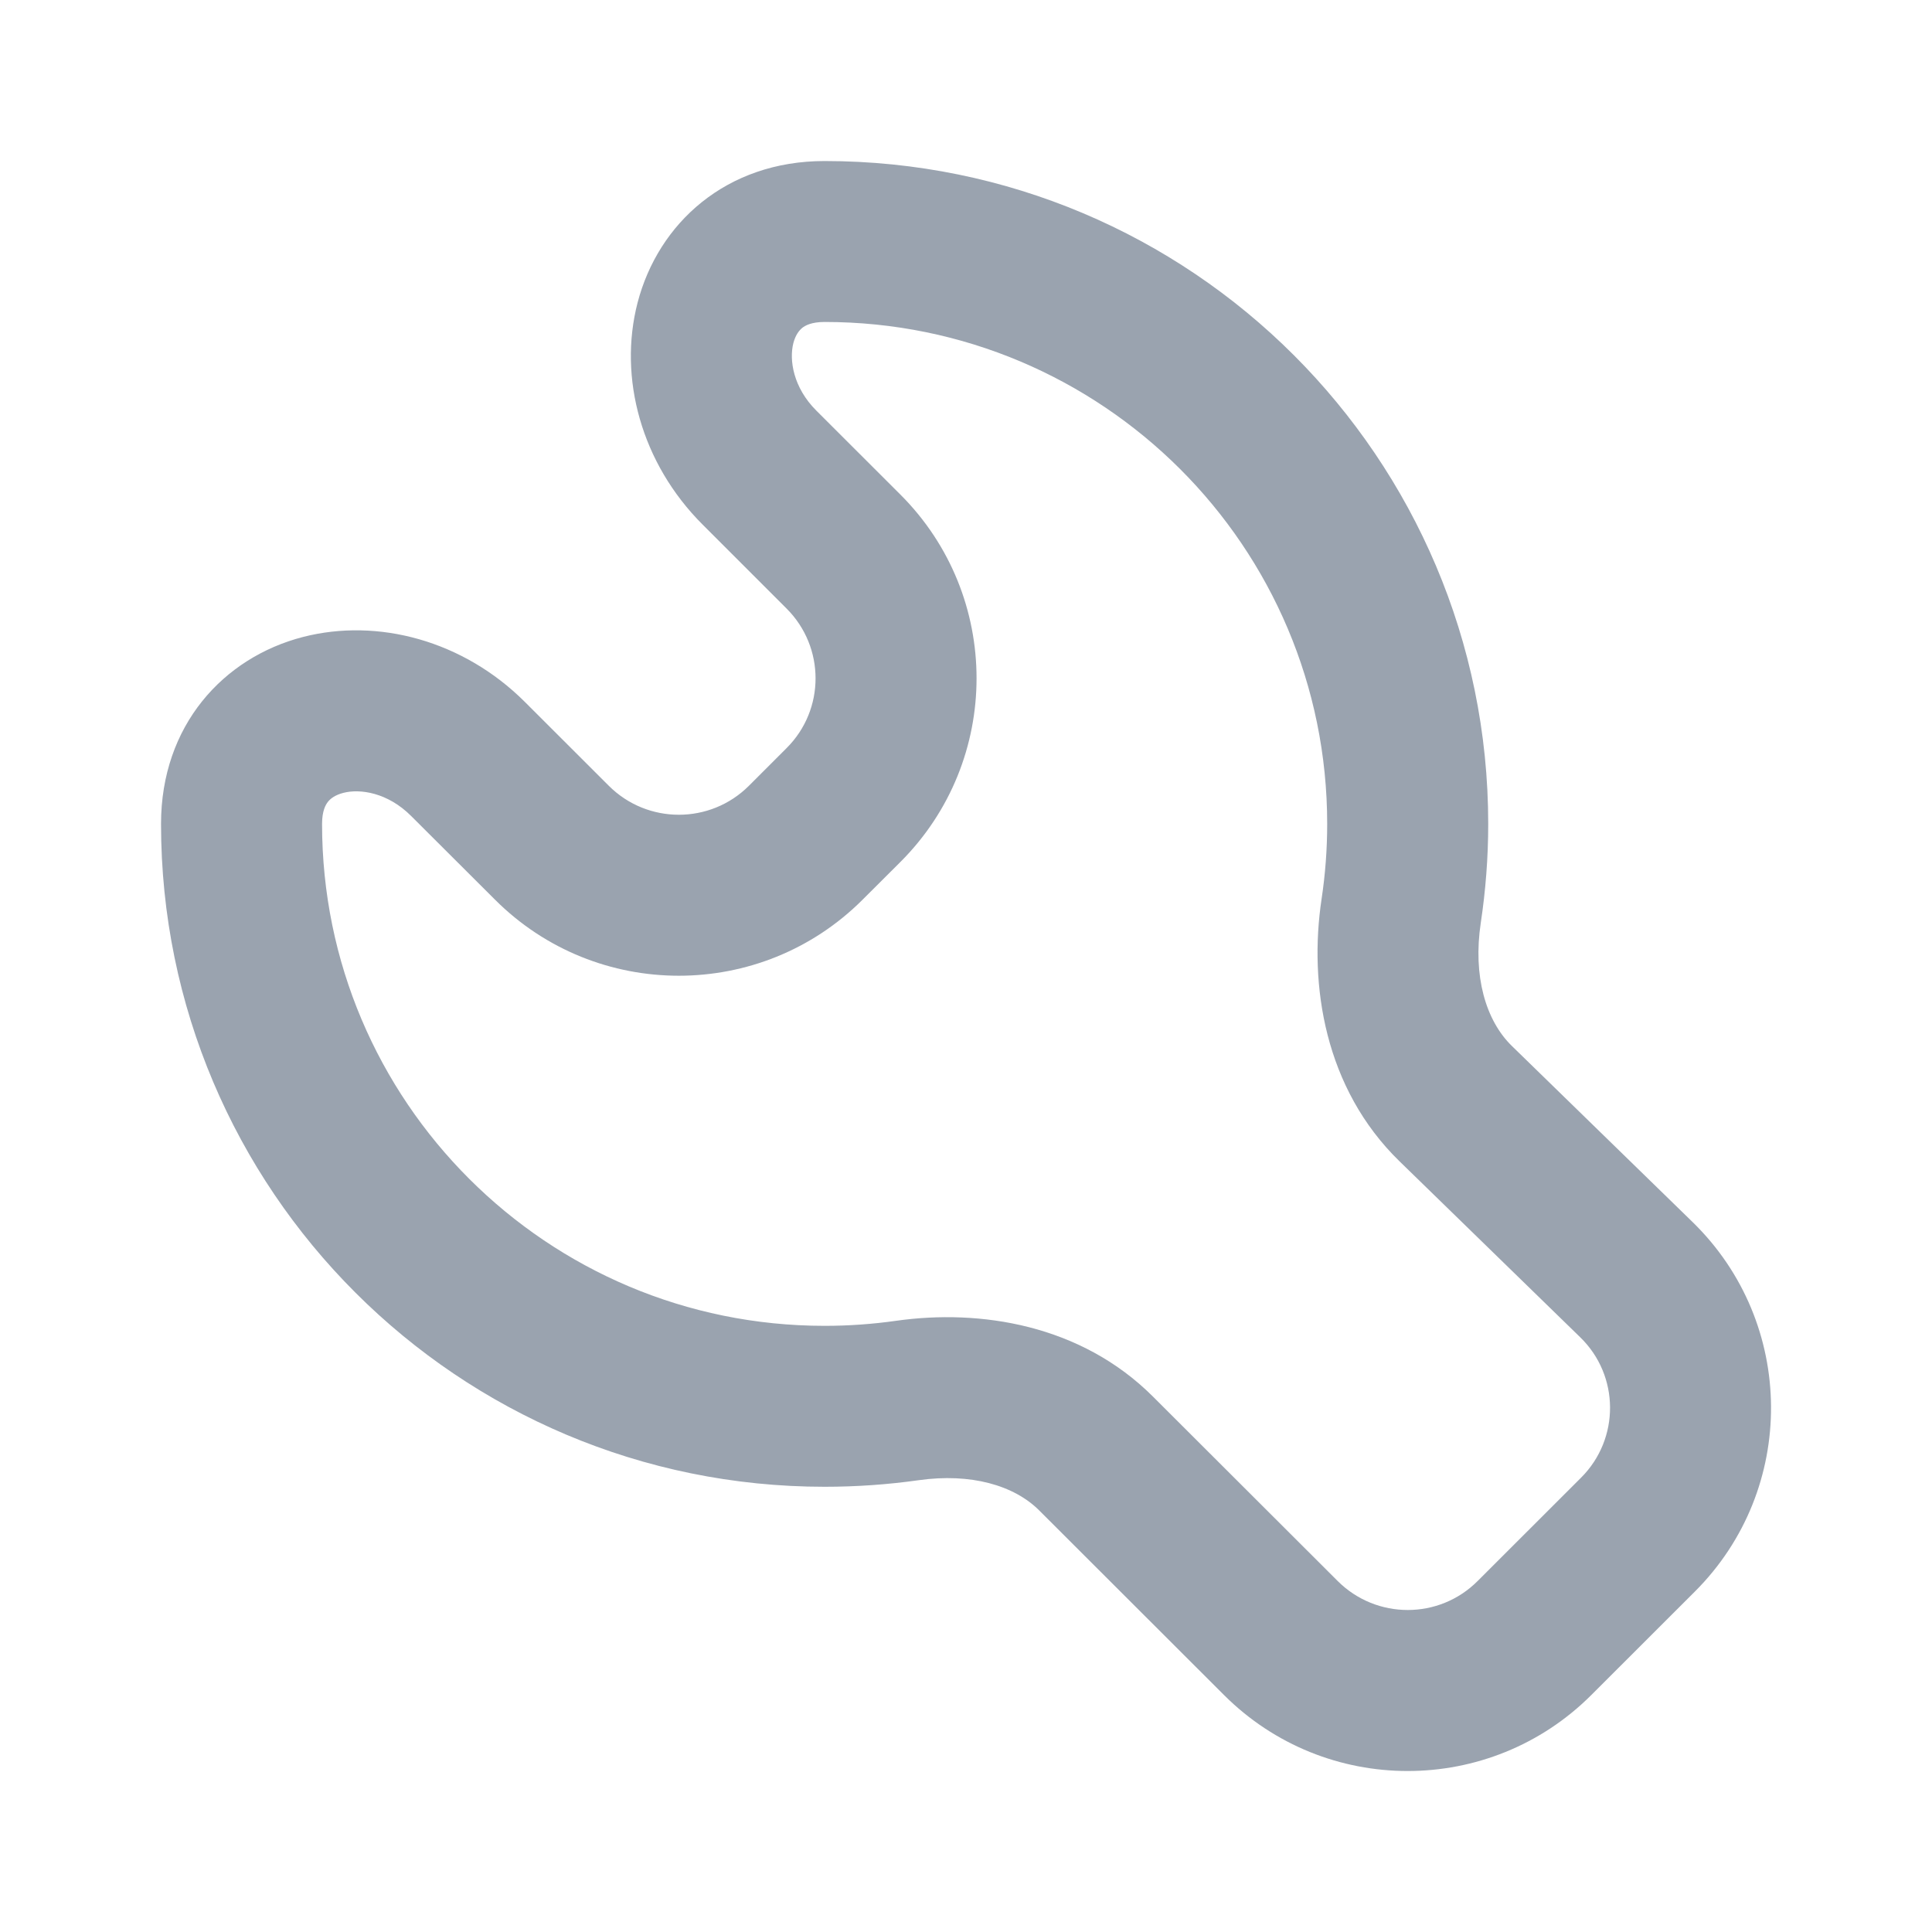
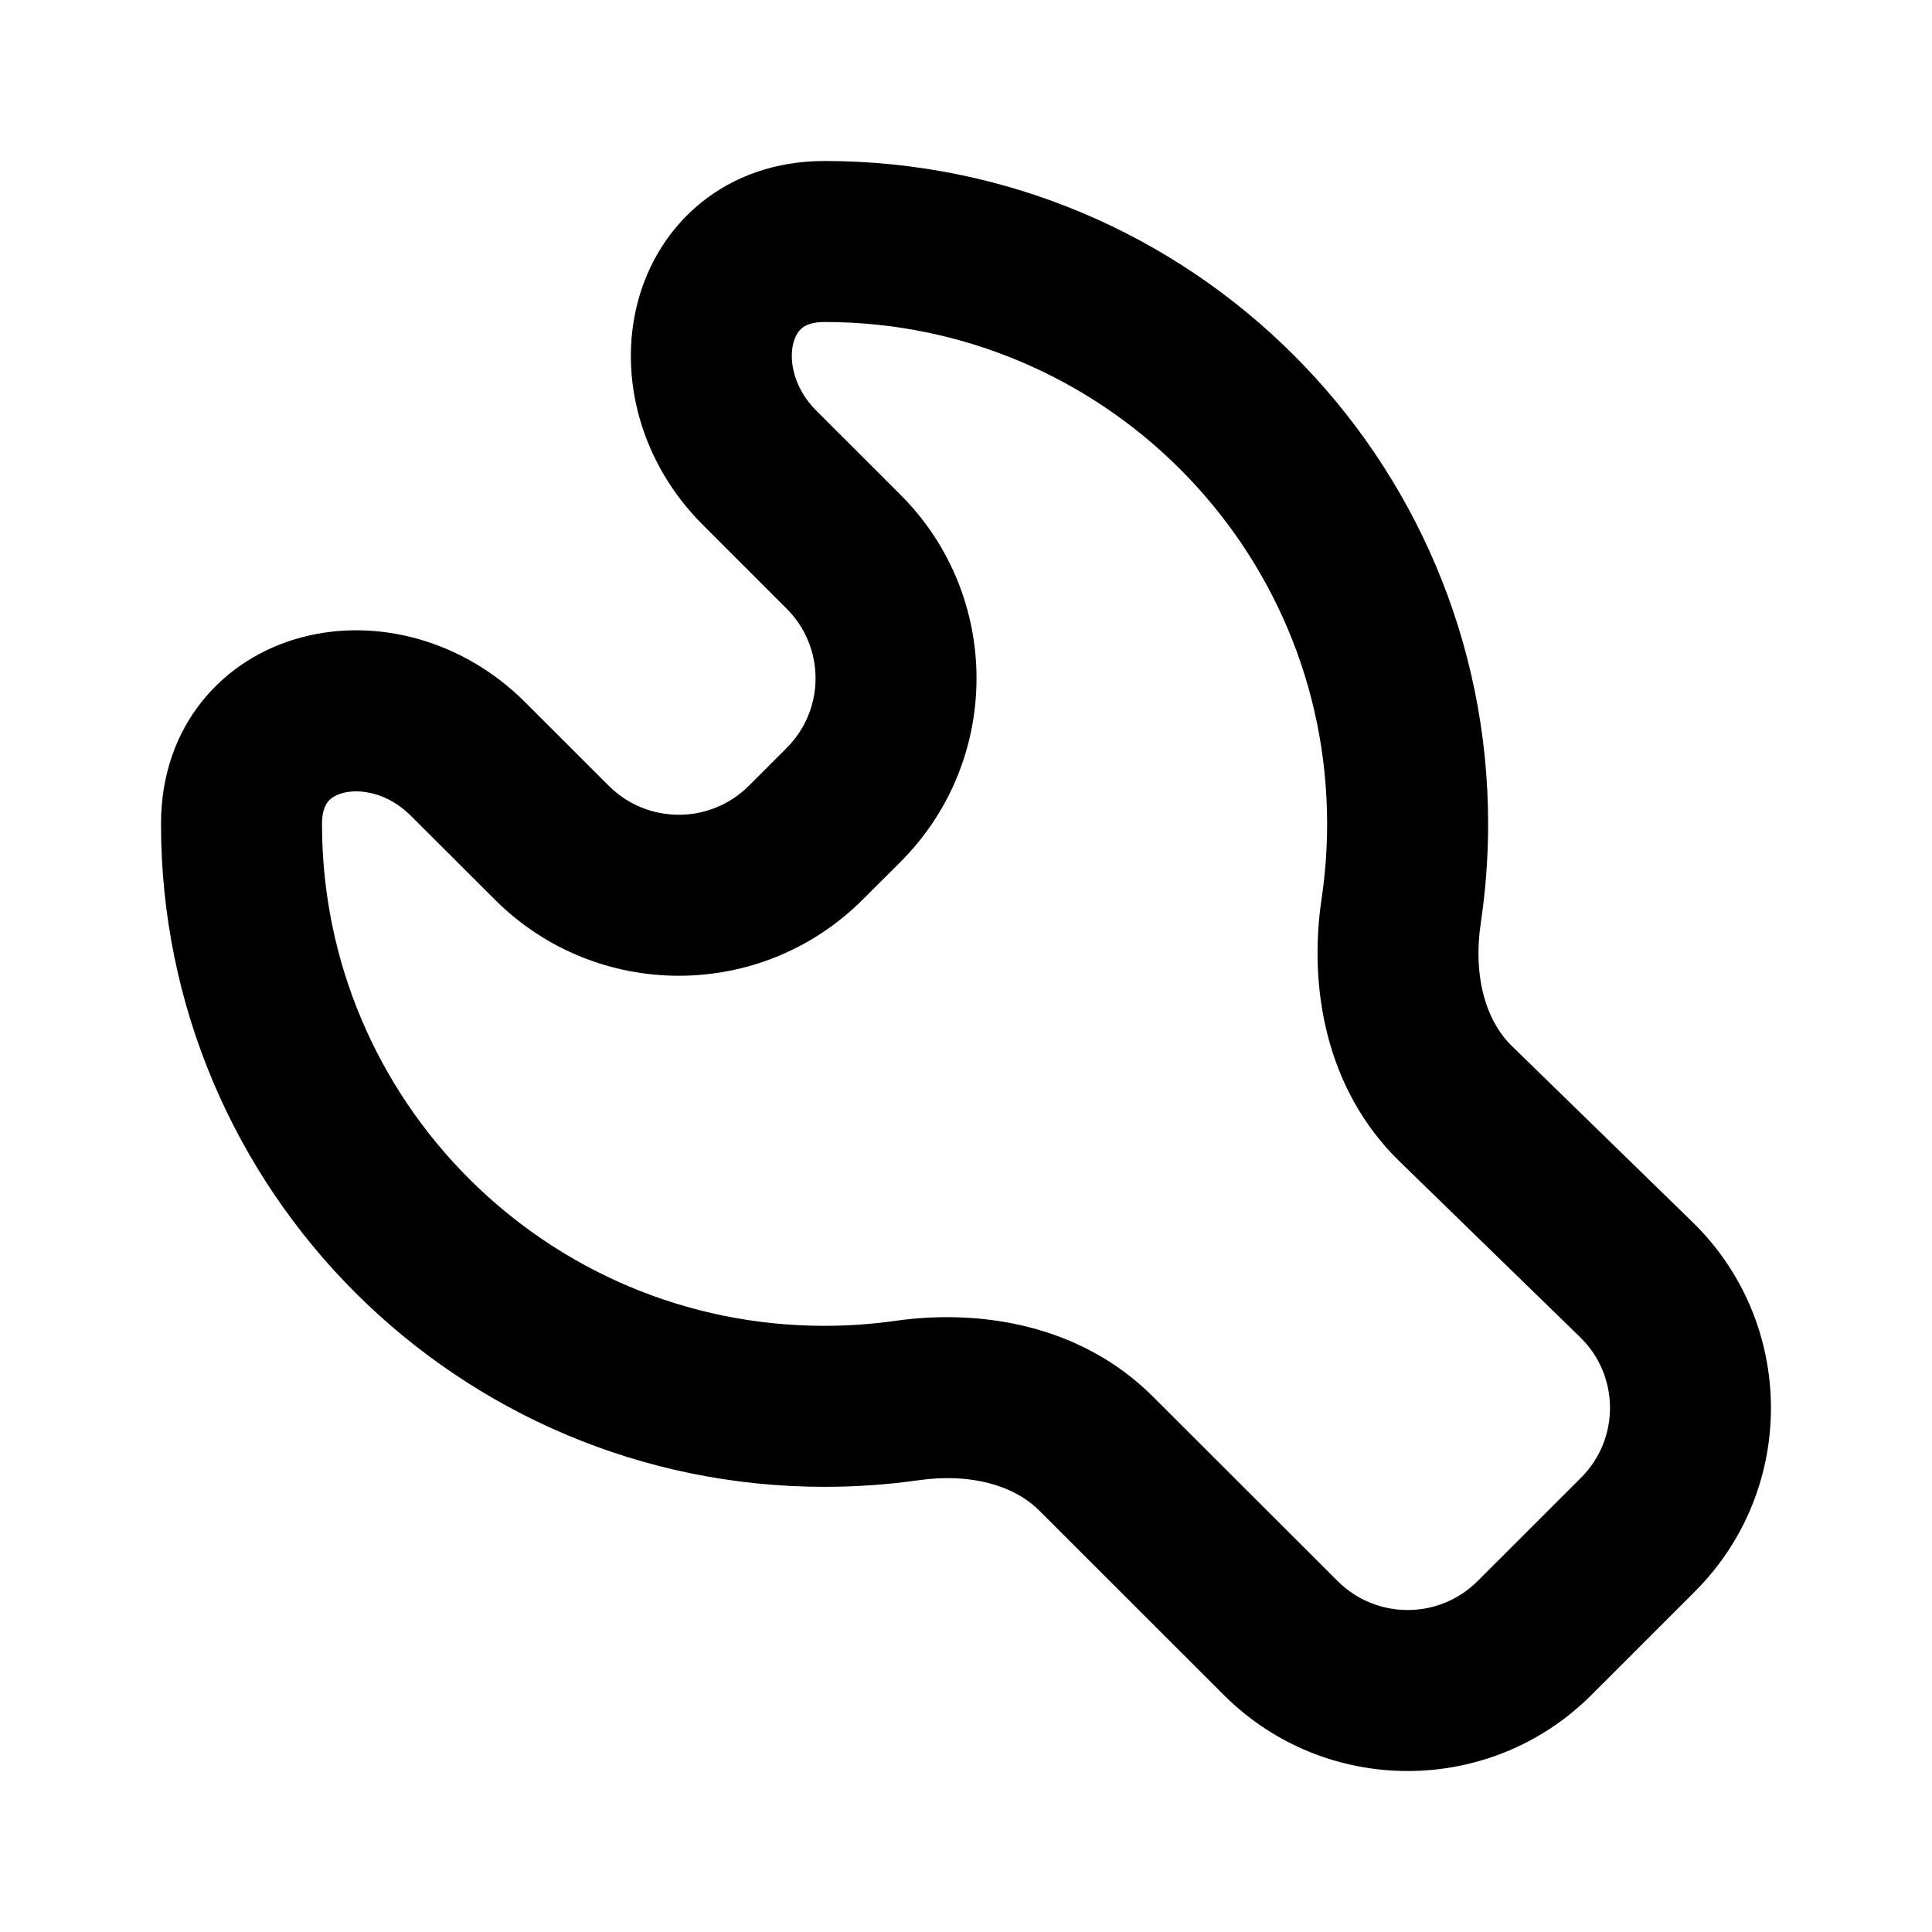
- <svg xmlns="http://www.w3.org/2000/svg" width="20" height="20" viewBox="0 0 20 20" fill="none">
-   <path d="M13.739 8.529C13.739 7.095 13.158 5.796 12.216 4.855C11.273 3.914 9.973 3.333 8.536 3.333C8.398 3.333 8.334 3.371 8.305 3.394C8.272 3.421 8.235 3.468 8.213 3.551C8.168 3.726 8.211 4.012 8.451 4.251L9.321 5.12C10.372 6.17 10.372 7.873 9.321 8.923L8.929 9.314C7.879 10.363 6.175 10.363 5.125 9.314L4.255 8.446C4.015 8.206 3.729 8.162 3.553 8.208C3.469 8.23 3.421 8.267 3.395 8.3C3.372 8.329 3.334 8.392 3.334 8.529C3.334 9.964 3.915 11.262 4.857 12.203C5.799 13.144 7.099 13.725 8.536 13.725C8.788 13.725 9.034 13.707 9.275 13.673C10.148 13.549 11.189 13.712 11.935 14.457L13.848 16.367C14.248 16.766 14.897 16.767 15.296 16.367L16.367 15.297C16.77 14.895 16.767 14.241 16.359 13.844L14.488 12.022C13.713 11.268 13.547 10.197 13.681 9.306C13.719 9.053 13.739 8.794 13.739 8.529ZM15.406 8.529C15.406 8.877 15.379 9.219 15.329 9.553C15.246 10.104 15.38 10.564 15.651 10.828L17.521 12.65C18.595 13.696 18.606 15.417 17.545 16.476L16.474 17.546C15.424 18.596 13.72 18.596 12.67 17.546L10.758 15.636C10.497 15.375 10.048 15.247 9.51 15.323C9.191 15.368 8.866 15.391 8.536 15.391C6.64 15.391 4.922 14.623 3.68 13.382C2.437 12.141 1.667 10.424 1.667 8.529C1.667 7.51 2.312 6.807 3.136 6.594C3.913 6.394 4.798 6.632 5.433 7.266L6.303 8.135C6.703 8.534 7.352 8.534 7.752 8.135L8.143 7.744C8.543 7.345 8.542 6.699 8.143 6.3L7.273 5.43C6.638 4.796 6.399 3.911 6.6 3.134C6.814 2.31 7.518 1.667 8.536 1.667C10.432 1.667 12.151 2.435 13.393 3.676C14.635 4.917 15.406 6.634 15.406 8.529Z" fill="#9AA3AF" />
+ <svg xmlns="http://www.w3.org/2000/svg" width="100%" height="100%" viewBox="0 0 24 24" fill="none">
+   <path d="M16.486 10.235C16.486 8.514 15.789 6.956 14.658 5.826C13.527 4.697 11.968 4 10.243 4C10.078 4 10.001 4.045 9.966 4.073C9.926 4.105 9.881 4.162 9.855 4.262C9.801 4.472 9.853 4.814 10.141 5.102L11.185 6.145C12.446 7.404 12.446 9.448 11.185 10.708L10.715 11.177C9.454 12.436 7.41 12.436 6.149 11.177L5.105 10.135C4.818 9.847 4.474 9.795 4.263 9.85C4.162 9.876 4.105 9.92 4.073 9.96C4.046 9.995 4 10.071 4 10.235C4 11.957 4.697 13.514 5.828 14.644C6.959 15.773 8.519 16.47 10.243 16.47C10.545 16.47 10.841 16.448 11.13 16.407C12.177 16.259 13.427 16.454 14.322 17.349L16.617 19.641C17.097 20.12 17.876 20.12 18.355 19.641L19.641 18.356C20.124 17.873 20.119 17.089 19.63 16.612L17.385 14.427C16.455 13.522 16.257 12.237 16.417 11.167C16.462 10.864 16.486 10.553 16.486 10.235ZM18.486 10.235C18.486 10.652 18.455 11.062 18.395 11.464C18.296 12.125 18.456 12.677 18.78 12.993L21.024 15.18C22.313 16.435 22.326 18.5 21.054 19.771L19.769 21.056C18.508 22.315 16.464 22.315 15.203 21.056L12.909 18.764C12.596 18.451 12.057 18.296 11.411 18.388C11.029 18.442 10.639 18.47 10.243 18.47C7.968 18.47 5.906 17.547 4.415 16.059C2.924 14.57 2 12.509 2 10.235C2 9.012 2.774 8.168 3.763 7.913C4.695 7.672 5.757 7.958 6.52 8.72L7.563 9.762C8.043 10.241 8.822 10.241 9.302 9.762L9.771 9.293C10.251 8.814 10.251 8.038 9.771 7.56L8.728 6.517C7.965 5.755 7.679 4.693 7.92 3.761C8.176 2.772 9.021 2 10.243 2C12.519 2 14.581 2.922 16.071 4.411C17.562 5.9 18.486 7.961 18.486 10.235Z" fill="currentColor" />
</svg>
